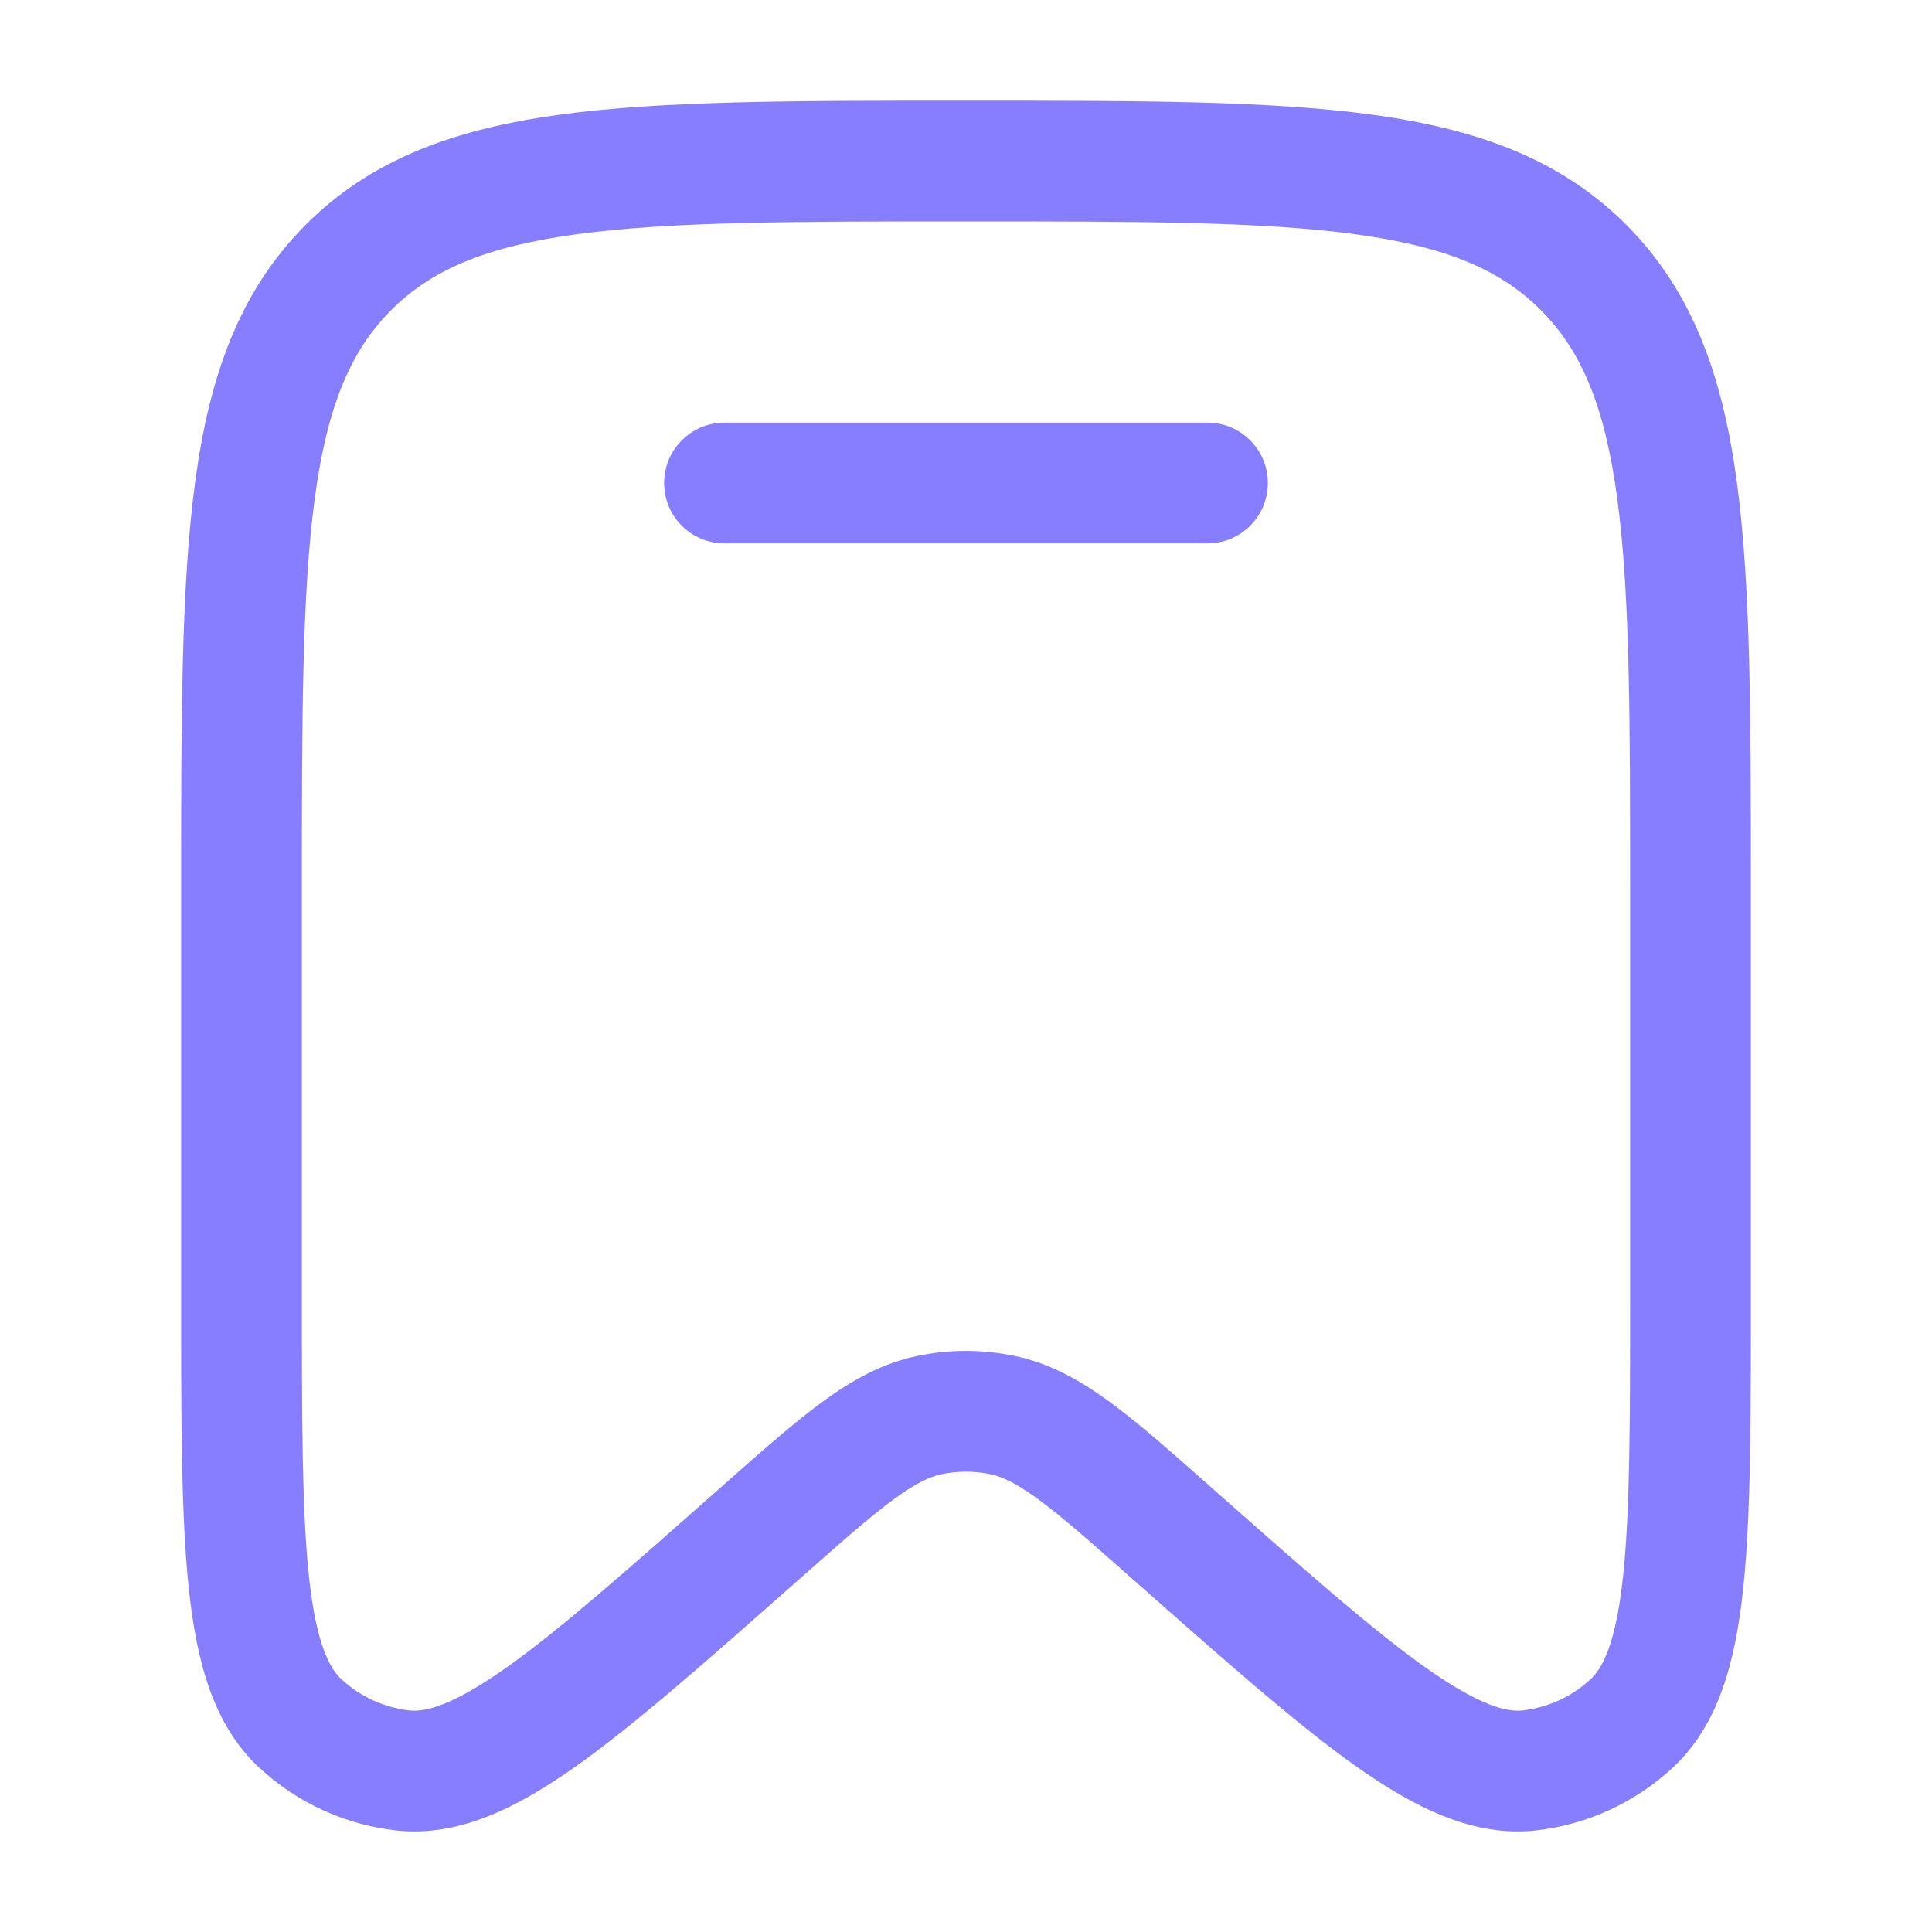
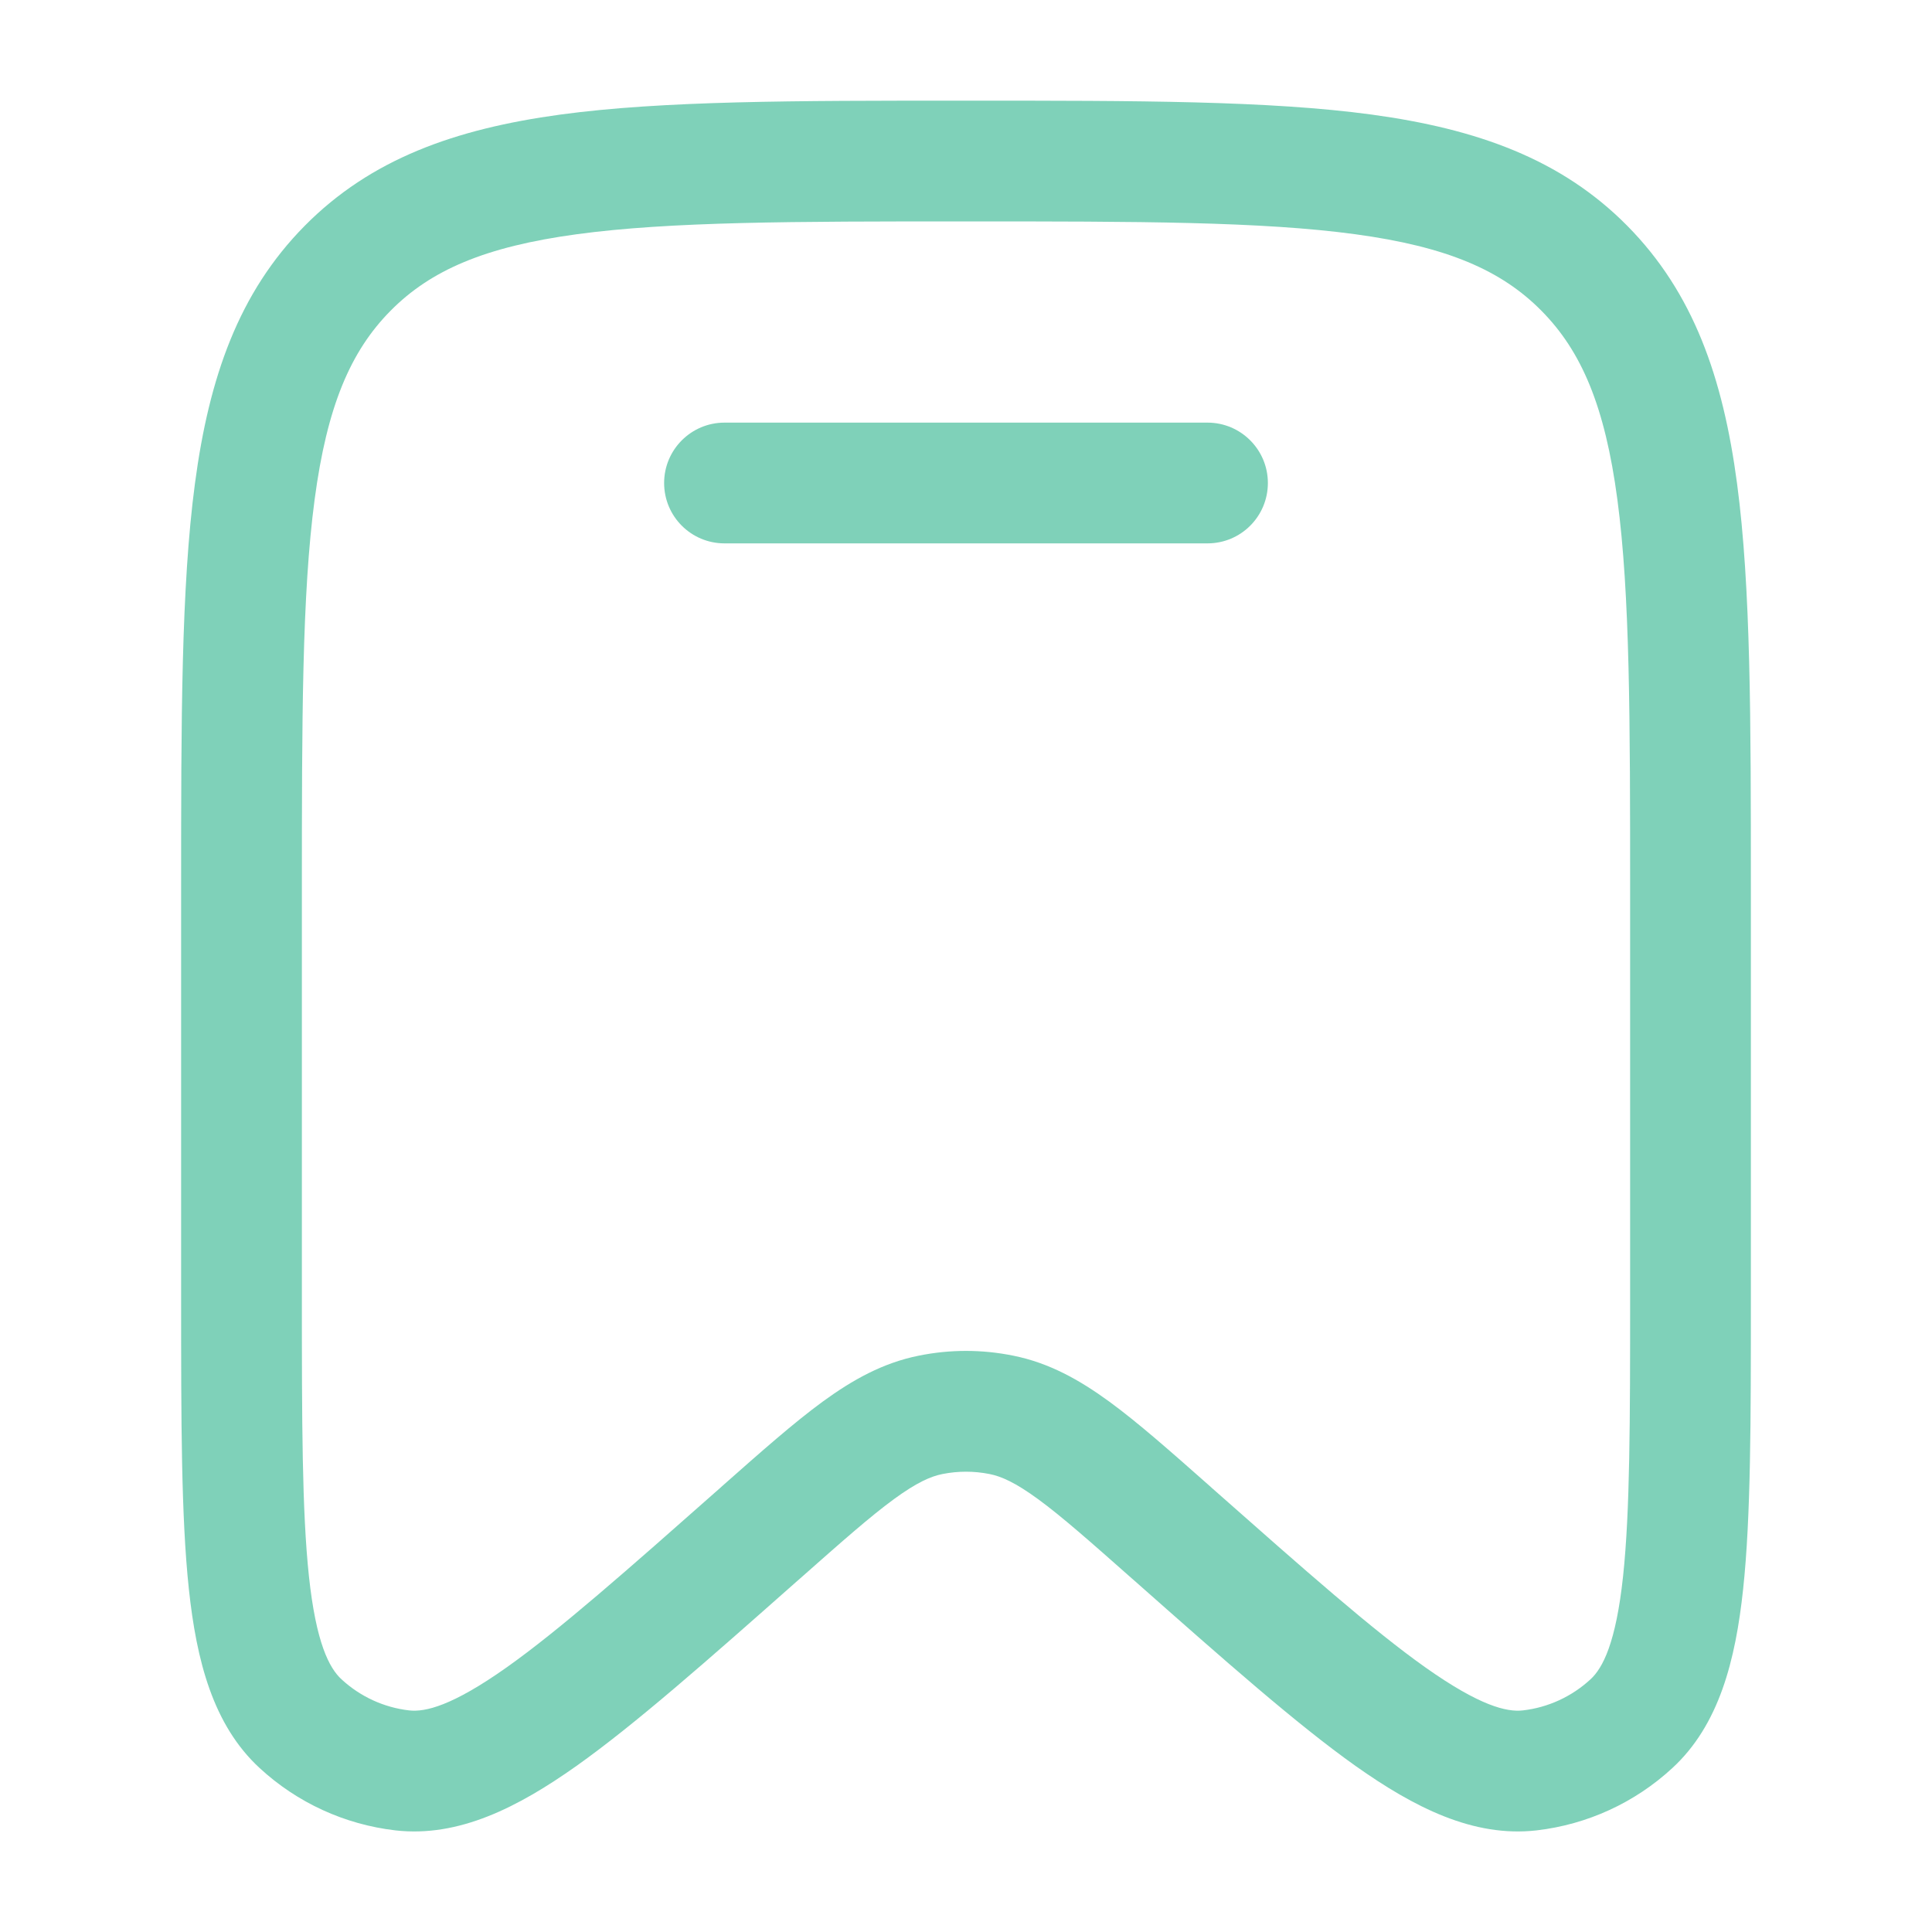
<svg xmlns="http://www.w3.org/2000/svg" width="20" height="20" viewBox="0 0 20 20" fill="none">
-   <path d="M7.5 4.375C7.155 4.375 6.875 4.655 6.875 5C6.875 5.346 7.155 5.625 7.5 5.625H12.5C12.845 5.625 13.125 5.346 13.125 5C13.125 4.655 12.845 4.375 12.5 4.375H7.5Z" fill="#877EFF" />
-   <path fill-rule="evenodd" clip-rule="evenodd" d="M9.952 1.042C8.225 1.042 6.864 1.042 5.801 1.186C4.709 1.335 3.838 1.646 3.154 2.338C2.471 3.029 2.164 3.906 2.018 5.006C1.875 6.08 1.875 7.454 1.875 9.201V13.45C1.875 14.706 1.875 15.7 1.955 16.449C2.034 17.189 2.204 17.857 2.688 18.303C3.077 18.662 3.568 18.887 4.093 18.948C4.749 19.023 5.362 18.709 5.966 18.282C6.576 17.849 7.317 17.194 8.252 16.367L8.283 16.34C8.716 15.957 9.009 15.698 9.254 15.519C9.491 15.346 9.635 15.283 9.757 15.259C9.917 15.227 10.083 15.227 10.243 15.259C10.365 15.283 10.509 15.346 10.746 15.519C10.991 15.698 11.284 15.957 11.717 16.34L11.748 16.367C12.683 17.194 13.424 17.849 14.034 18.282C14.638 18.709 15.251 19.023 15.907 18.948C16.432 18.887 16.923 18.662 17.312 18.303C17.796 17.857 17.966 17.189 18.045 16.449C18.125 15.7 18.125 14.706 18.125 13.45V9.201C18.125 7.454 18.125 6.08 17.982 5.006C17.836 3.906 17.529 3.029 16.846 2.338C16.162 1.646 15.291 1.335 14.199 1.186C13.136 1.042 11.775 1.042 10.048 1.042H9.952ZM4.043 3.217C4.457 2.798 5.019 2.554 5.969 2.425C6.939 2.293 8.214 2.292 10 2.292C11.786 2.292 13.061 2.293 14.031 2.425C14.981 2.554 15.543 2.798 15.957 3.217C16.372 3.636 16.615 4.207 16.743 5.171C16.874 6.153 16.875 7.444 16.875 9.248V13.409C16.875 14.715 16.874 15.642 16.802 16.317C16.728 17.008 16.592 17.267 16.465 17.384C16.27 17.564 16.025 17.676 15.765 17.706C15.598 17.725 15.32 17.66 14.757 17.262C14.208 16.873 13.518 16.263 12.546 15.404L12.524 15.384C12.118 15.025 11.781 14.727 11.484 14.51C11.173 14.283 10.859 14.108 10.49 14.034C10.166 13.968 9.834 13.968 9.51 14.034C9.141 14.108 8.827 14.283 8.516 14.51C8.219 14.727 7.882 15.025 7.476 15.384L7.454 15.404C6.482 16.263 5.792 16.873 5.243 17.262C4.68 17.66 4.402 17.725 4.235 17.706C3.975 17.676 3.73 17.564 3.535 17.384C3.408 17.267 3.272 17.008 3.198 16.317C3.126 15.642 3.125 14.715 3.125 13.409V9.248C3.125 7.444 3.126 6.153 3.257 5.171C3.385 4.207 3.628 3.636 4.043 3.217Z" fill="#877EFF" />
+   <path d="M7.5 4.375C7.155 4.375 6.875 4.655 6.875 5C6.875 5.346 7.155 5.625 7.5 5.625H12.5C12.845 5.625 13.125 5.346 13.125 5C13.125 4.655 12.845 4.375 12.5 4.375H7.5Z" fill="#7FD1B9" />
+   <path fill-rule="evenodd" clip-rule="evenodd" d="M9.952 1.042C8.225 1.042 6.864 1.042 5.801 1.186C4.709 1.335 3.838 1.646 3.154 2.338C2.471 3.029 2.164 3.906 2.018 5.006C1.875 6.08 1.875 7.454 1.875 9.201V13.45C1.875 14.706 1.875 15.7 1.955 16.449C2.034 17.189 2.204 17.857 2.688 18.303C3.077 18.662 3.568 18.887 4.093 18.948C4.749 19.023 5.362 18.709 5.966 18.282C6.576 17.849 7.317 17.194 8.252 16.367L8.283 16.34C8.716 15.957 9.009 15.698 9.254 15.519C9.491 15.346 9.635 15.283 9.757 15.259C9.917 15.227 10.083 15.227 10.243 15.259C10.365 15.283 10.509 15.346 10.746 15.519C10.991 15.698 11.284 15.957 11.717 16.34L11.748 16.367C12.683 17.194 13.424 17.849 14.034 18.282C14.638 18.709 15.251 19.023 15.907 18.948C16.432 18.887 16.923 18.662 17.312 18.303C17.796 17.857 17.966 17.189 18.045 16.449C18.125 15.7 18.125 14.706 18.125 13.45V9.201C18.125 7.454 18.125 6.08 17.982 5.006C17.836 3.906 17.529 3.029 16.846 2.338C16.162 1.646 15.291 1.335 14.199 1.186C13.136 1.042 11.775 1.042 10.048 1.042H9.952ZM4.043 3.217C4.457 2.798 5.019 2.554 5.969 2.425C6.939 2.293 8.214 2.292 10 2.292C11.786 2.292 13.061 2.293 14.031 2.425C14.981 2.554 15.543 2.798 15.957 3.217C16.372 3.636 16.615 4.207 16.743 5.171C16.874 6.153 16.875 7.444 16.875 9.248V13.409C16.875 14.715 16.874 15.642 16.802 16.317C16.728 17.008 16.592 17.267 16.465 17.384C16.27 17.564 16.025 17.676 15.765 17.706C15.598 17.725 15.32 17.66 14.757 17.262C14.208 16.873 13.518 16.263 12.546 15.404L12.524 15.384C12.118 15.025 11.781 14.727 11.484 14.51C11.173 14.283 10.859 14.108 10.49 14.034C10.166 13.968 9.834 13.968 9.51 14.034C9.141 14.108 8.827 14.283 8.516 14.51C8.219 14.727 7.882 15.025 7.476 15.384L7.454 15.404C6.482 16.263 5.792 16.873 5.243 17.262C4.68 17.66 4.402 17.725 4.235 17.706C3.975 17.676 3.73 17.564 3.535 17.384C3.408 17.267 3.272 17.008 3.198 16.317C3.126 15.642 3.125 14.715 3.125 13.409V9.248C3.125 7.444 3.126 6.153 3.257 5.171C3.385 4.207 3.628 3.636 4.043 3.217Z" fill="#7FD1B9" />
</svg>
